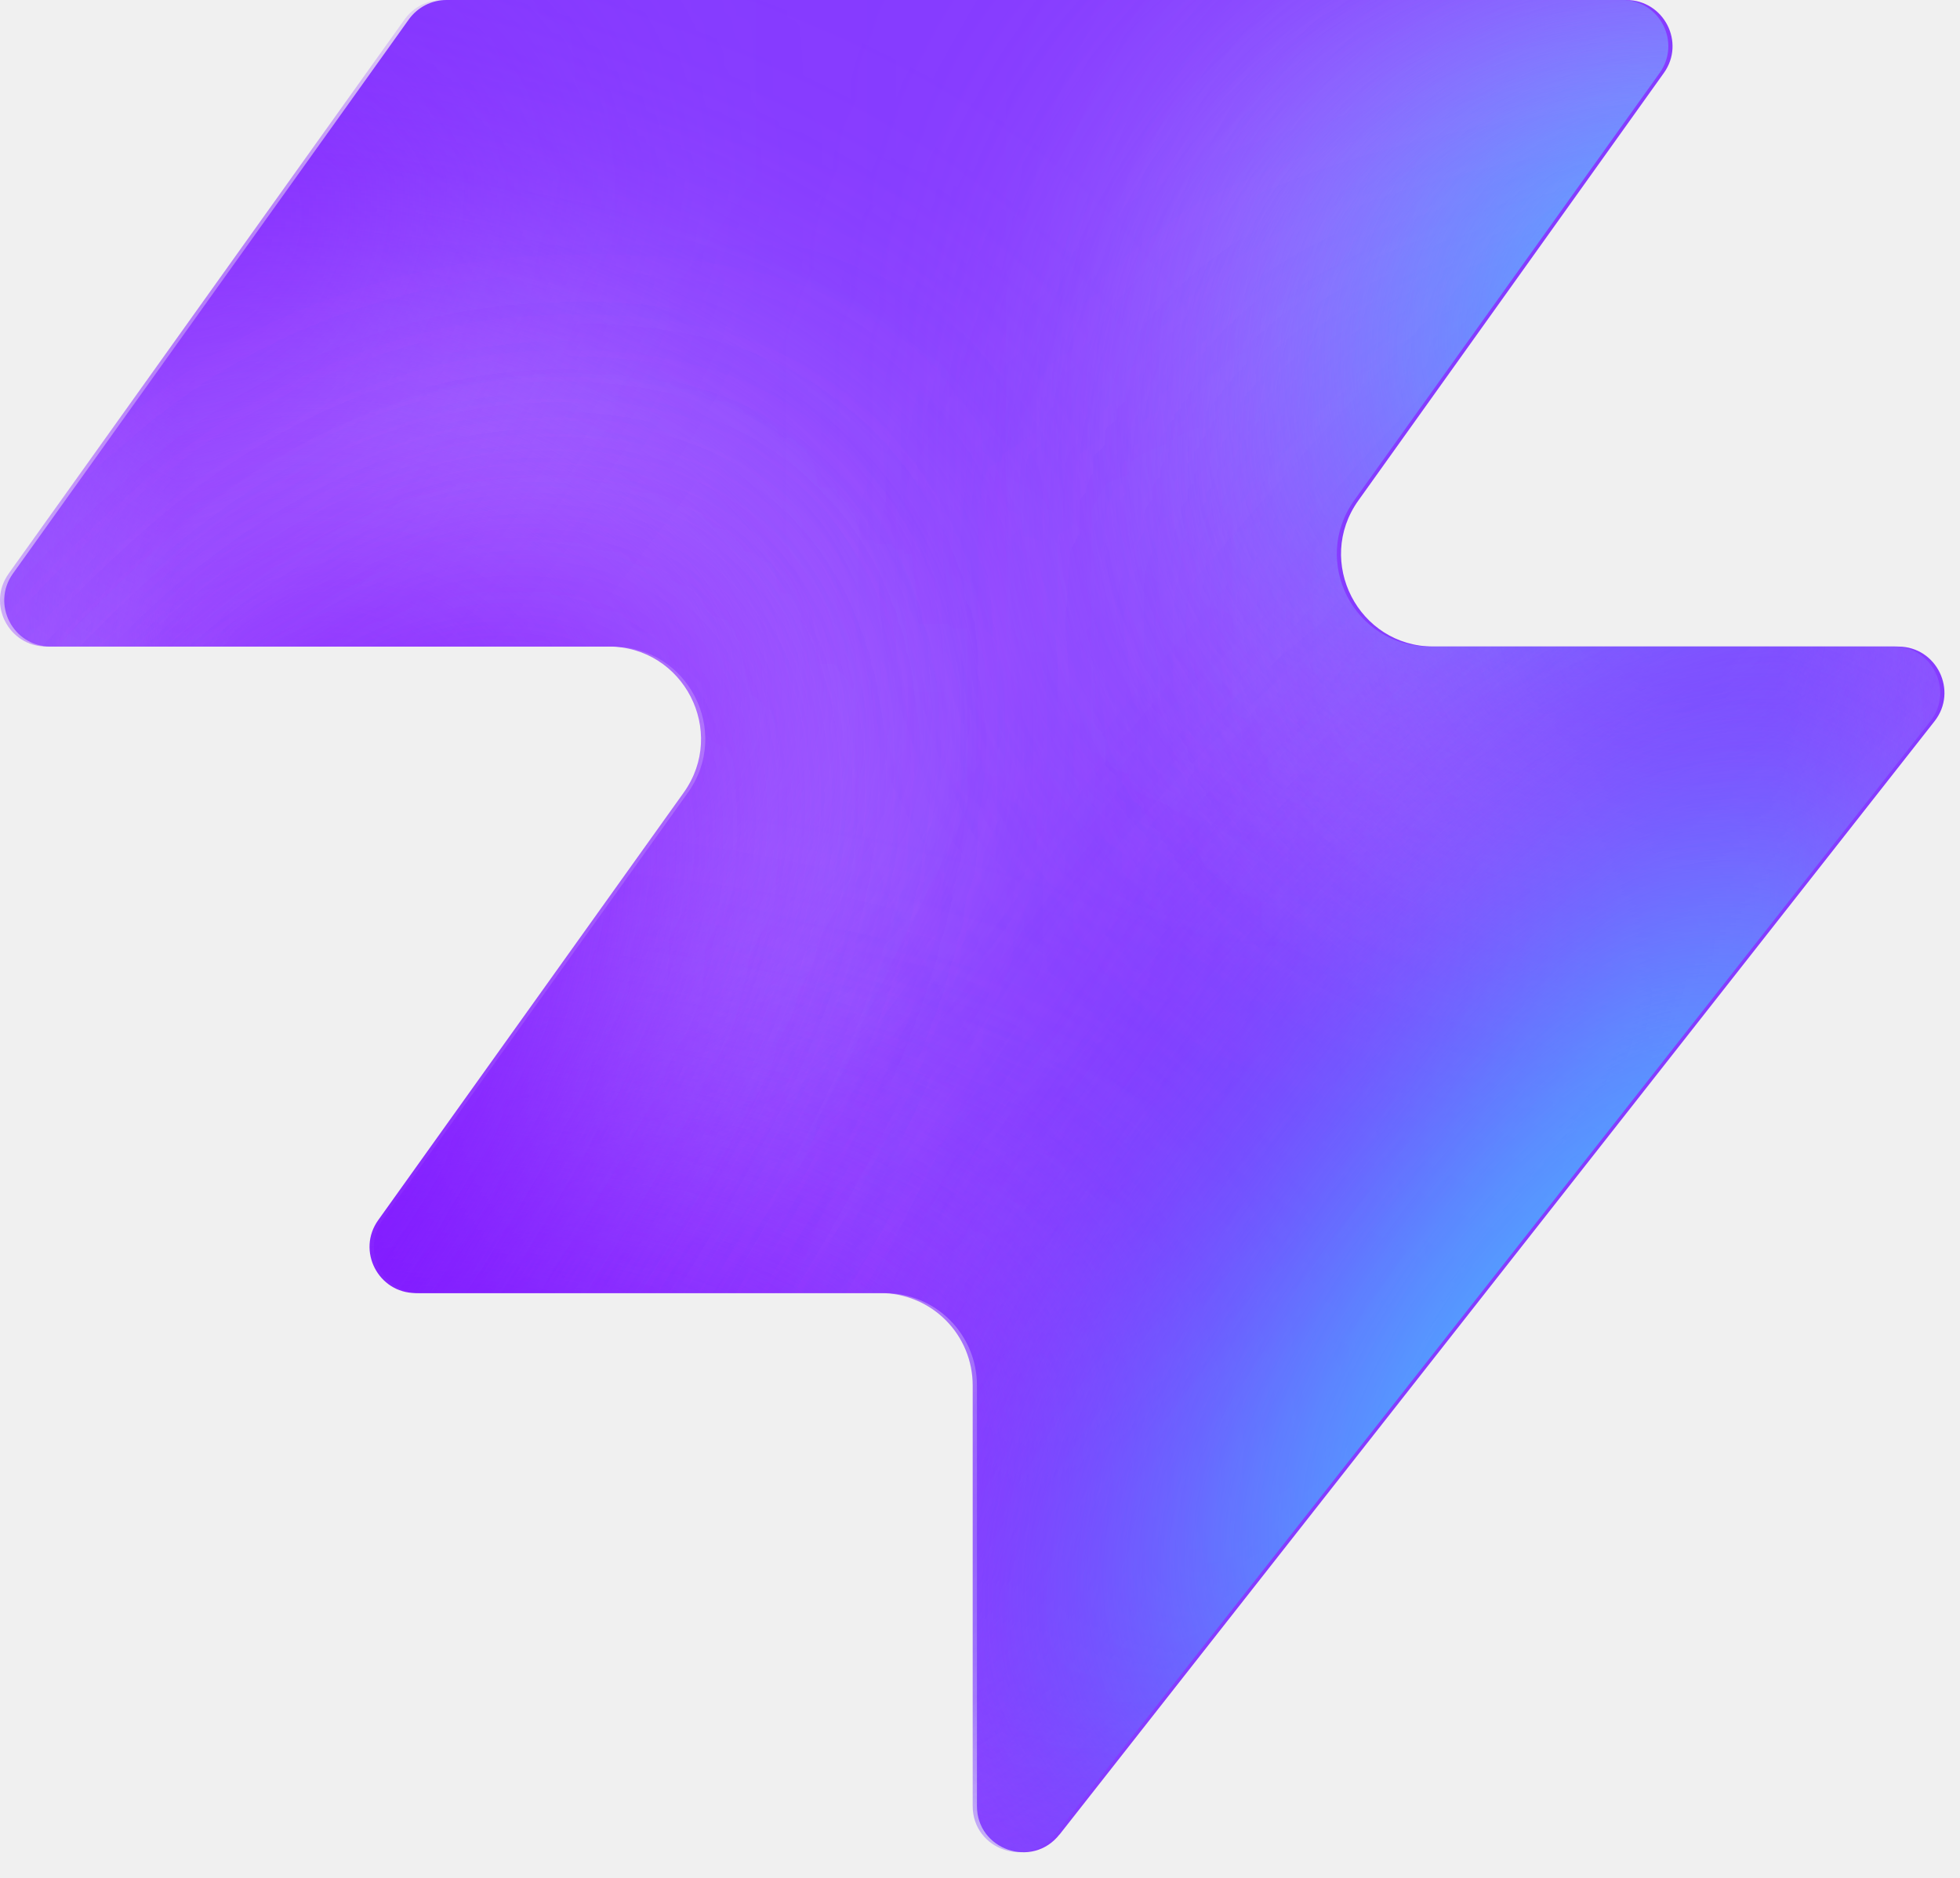
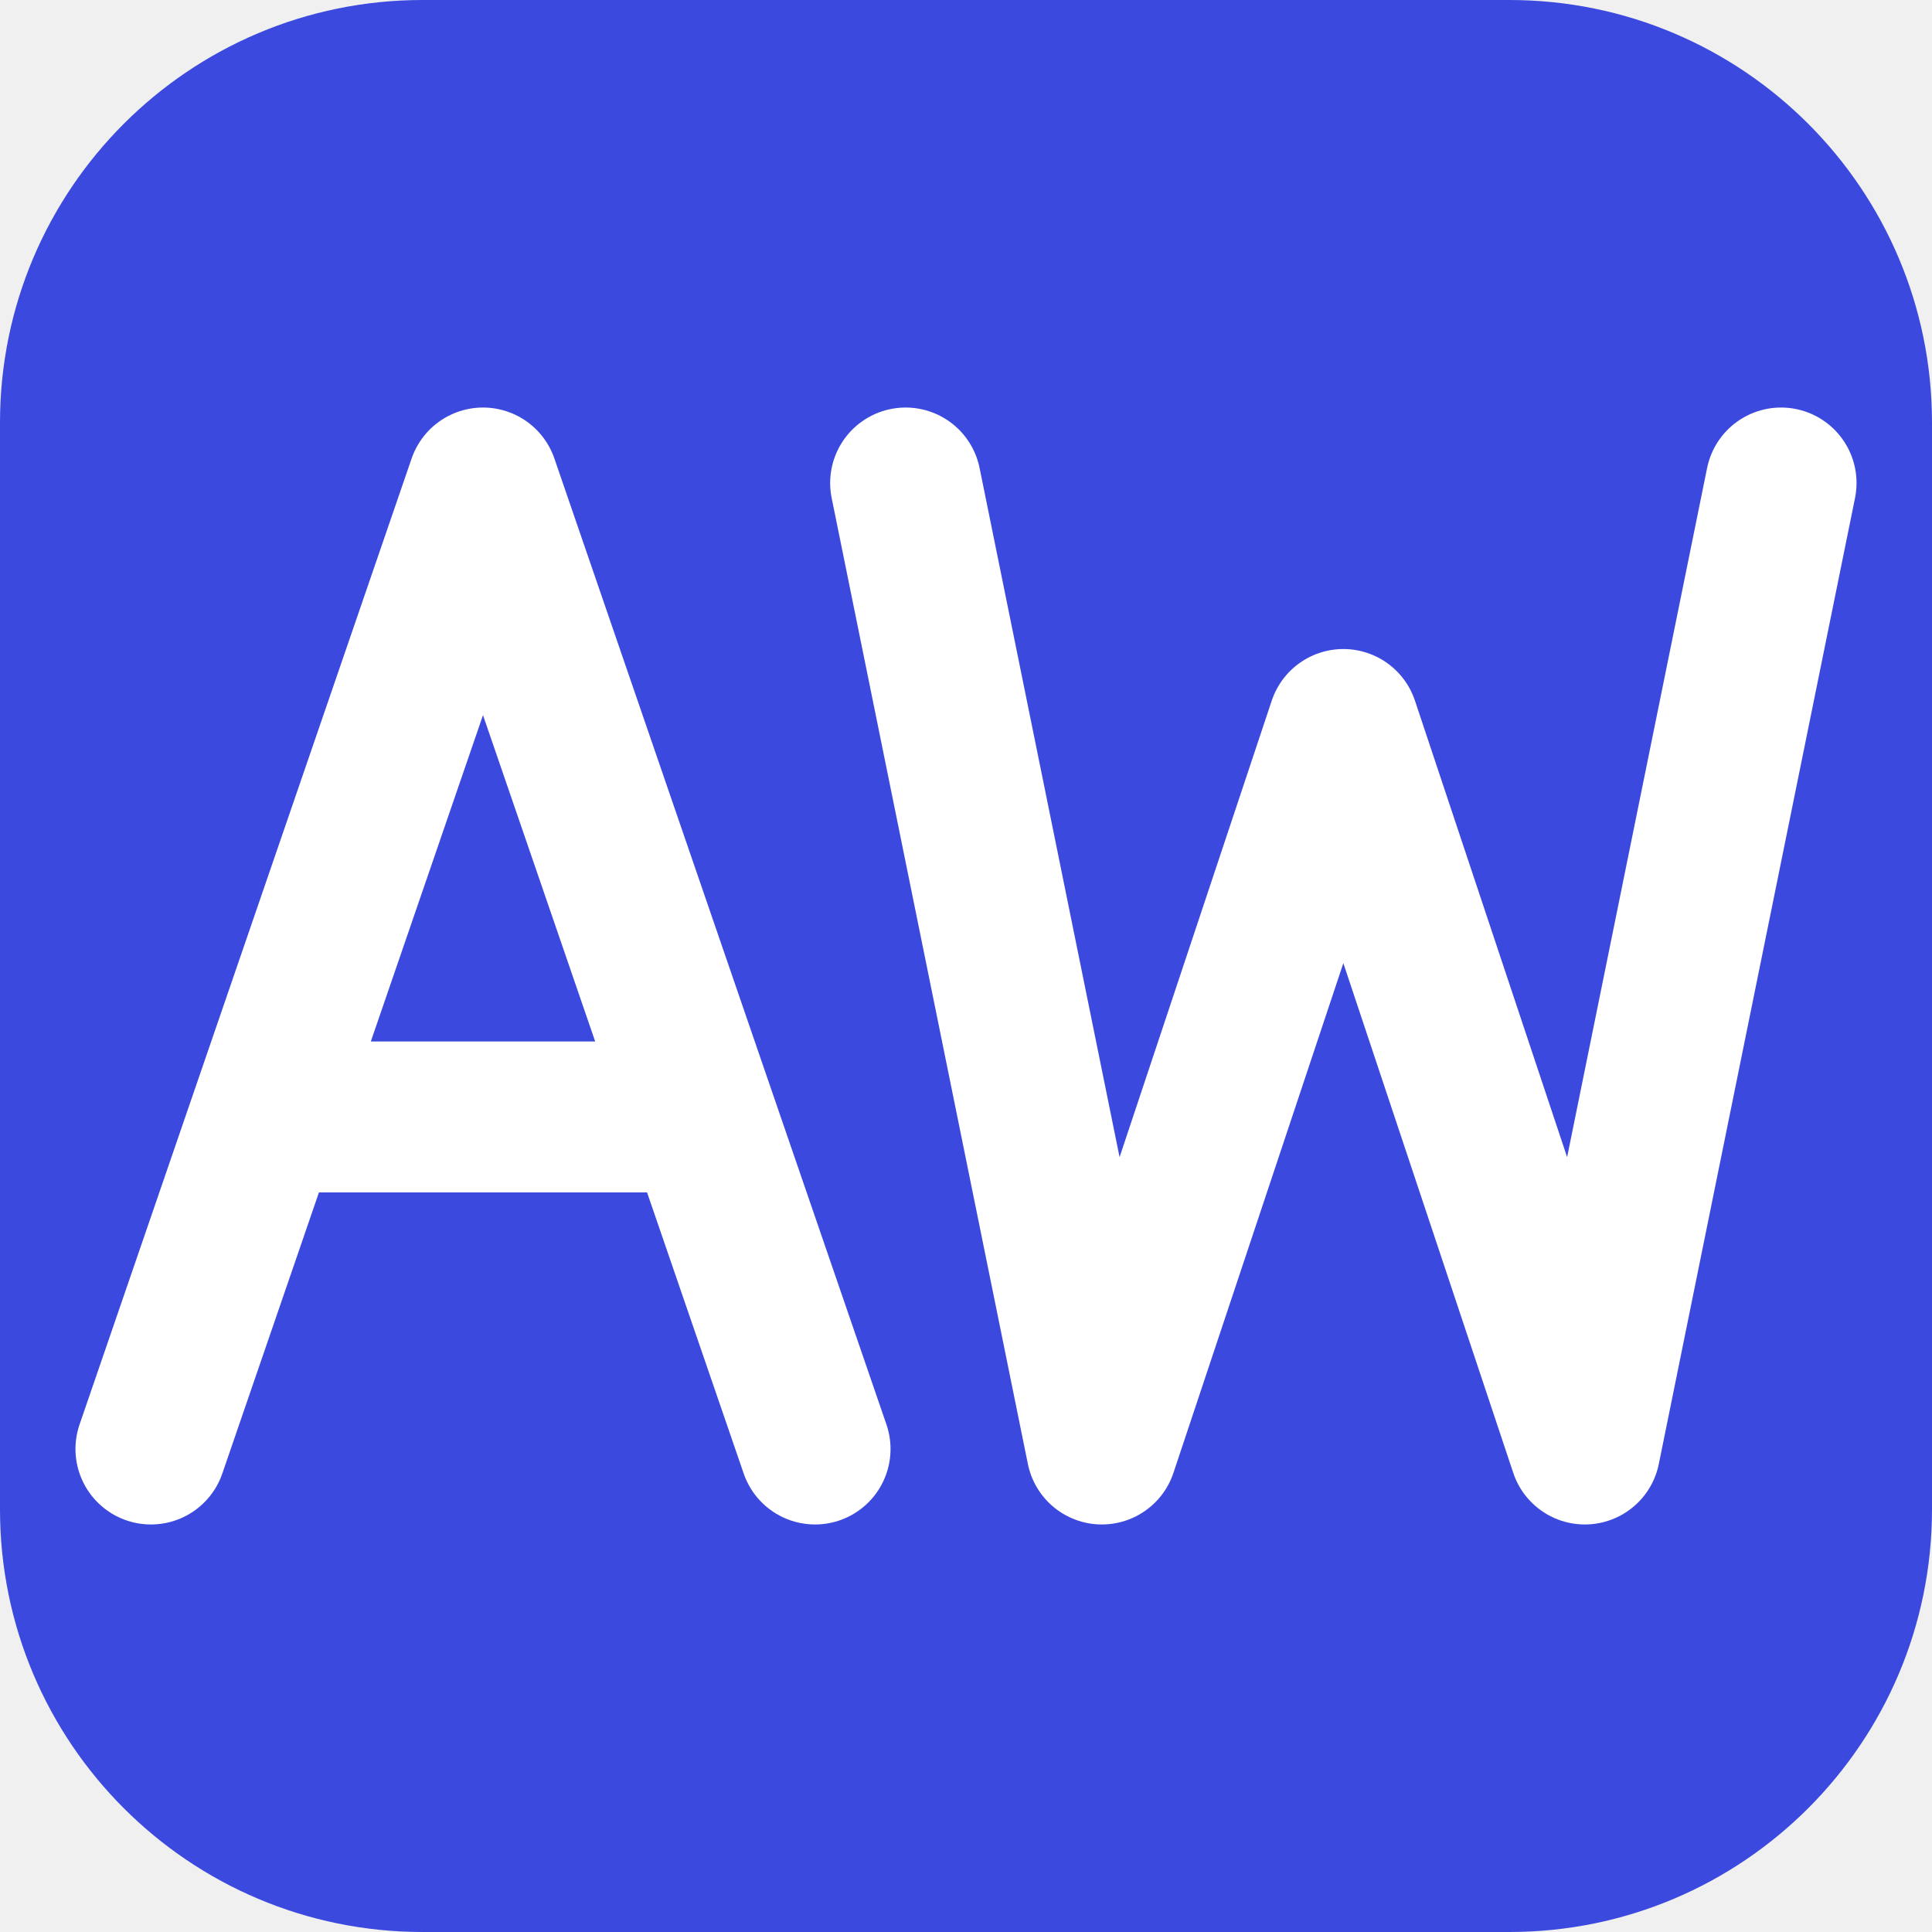
- <svg xmlns="http://www.w3.org/2000/svg" width="48" height="46" fill="none" viewBox="0 0 48 46">
-   <path fill="#863bff" d="M25.946 44.938c-.664.845-2.021.375-2.021-.698V33.937a2.26 2.26 0 0 0-2.262-2.262H10.287c-.92 0-1.456-1.04-.92-1.788l7.48-10.471c1.07-1.497 0-3.578-1.842-3.578H1.237c-.92 0-1.456-1.04-.92-1.788L10.013.474c.214-.297.556-.474.92-.474h28.894c.92 0 1.456 1.04.92 1.788l-7.48 10.471c-1.07 1.498 0 3.579 1.842 3.579h11.377c.943 0 1.473 1.088.89 1.83L25.947 44.94z" style="fill:#863bff;fill:color(display-p3 .525 .23 1);fill-opacity:1" />
-   <mask id="a" width="48" height="46" x="0" y="0" maskUnits="userSpaceOnUse" style="mask-type:alpha">
-     <path fill="#000" d="M25.842 44.938c-.664.844-2.021.375-2.021-.698V33.937a2.26 2.26 0 0 0-2.262-2.262H10.183c-.92 0-1.456-1.04-.92-1.788l7.48-10.471c1.07-1.498 0-3.579-1.842-3.579H1.133c-.92 0-1.456-1.04-.92-1.787L9.91.473c.214-.297.556-.474.92-.474h28.894c.92 0 1.456 1.04.92 1.788l-7.48 10.471c-1.07 1.498 0 3.578 1.842 3.578h11.377c.943 0 1.473 1.088.89 1.832L25.843 44.94z" style="fill:#000;fill-opacity:1" />
-   </mask>
-   <g mask="url(#a)">
-     <g filter="url(#b)">
-       <ellipse cx="5.508" cy="14.704" fill="#ede6ff" rx="5.508" ry="14.704" style="fill:#ede6ff;fill:color(display-p3 .927 .903 1);fill-opacity:1" transform="matrix(.00324 1 1 -.00324 -4.47 31.516)" />
-     </g>
-     <g filter="url(#c)">
-       <ellipse cx="10.399" cy="29.851" fill="#ede6ff" rx="10.399" ry="29.851" style="fill:#ede6ff;fill:color(display-p3 .927 .903 1);fill-opacity:1" transform="matrix(.00324 1 1 -.00324 -39.328 7.883)" />
-     </g>
-     <g filter="url(#d)">
-       <ellipse cx="5.508" cy="30.487" fill="#7e14ff" rx="5.508" ry="30.487" style="fill:#7e14ff;fill:color(display-p3 .492 .077 1);fill-opacity:1" transform="rotate(89.814 -25.913 -14.639)scale(1 -1)" />
-     </g>
-     <g filter="url(#e)">
-       <ellipse cx="5.508" cy="30.599" fill="#7e14ff" rx="5.508" ry="30.599" style="fill:#7e14ff;fill:color(display-p3 .492 .077 1);fill-opacity:1" transform="rotate(89.814 -32.644 -3.334)scale(1 -1)" />
-     </g>
-     <g filter="url(#f)">
-       <ellipse cx="5.508" cy="30.599" fill="#7e14ff" rx="5.508" ry="30.599" style="fill:#7e14ff;fill:color(display-p3 .492 .077 1);fill-opacity:1" transform="matrix(.00324 1 1 -.00324 -34.34 30.47)" />
-     </g>
-     <g filter="url(#g)">
-       <ellipse cx="14.072" cy="22.078" fill="#ede6ff" rx="14.072" ry="22.078" style="fill:#ede6ff;fill:color(display-p3 .927 .903 1);fill-opacity:1" transform="rotate(93.35 24.506 48.493)scale(-1 1)" />
-     </g>
-     <g filter="url(#h)">
-       <ellipse cx="3.47" cy="21.501" fill="#7e14ff" rx="3.47" ry="21.501" style="fill:#7e14ff;fill:color(display-p3 .492 .077 1);fill-opacity:1" transform="rotate(89.009 28.708 47.59)scale(-1 1)" />
-     </g>
-     <g filter="url(#i)">
-       <ellipse cx="3.47" cy="21.501" fill="#7e14ff" rx="3.47" ry="21.501" style="fill:#7e14ff;fill:color(display-p3 .492 .077 1);fill-opacity:1" transform="rotate(89.009 28.708 47.59)scale(-1 1)" />
-     </g>
-     <g filter="url(#j)">
-       <ellipse cx=".387" cy="8.972" fill="#7e14ff" rx="4.407" ry="29.108" style="fill:#7e14ff;fill:color(display-p3 .492 .077 1);fill-opacity:1" transform="rotate(39.51 .387 8.972)" />
-     </g>
-     <g filter="url(#k)">
-       <ellipse cx="47.523" cy="-6.092" fill="#7e14ff" rx="4.407" ry="29.108" style="fill:#7e14ff;fill:color(display-p3 .492 .077 1);fill-opacity:1" transform="rotate(37.892 47.523 -6.092)" />
-     </g>
-     <g filter="url(#l)">
-       <ellipse cx="41.412" cy="6.333" fill="#47bfff" rx="5.971" ry="9.665" style="fill:#47bfff;fill:color(display-p3 .28 .748 1);fill-opacity:1" transform="rotate(37.892 41.412 6.333)" />
-     </g>
-     <g filter="url(#m)">
-       <ellipse cx="-1.879" cy="38.332" fill="#7e14ff" rx="4.407" ry="29.108" style="fill:#7e14ff;fill:color(display-p3 .492 .077 1);fill-opacity:1" transform="rotate(37.892 -1.88 38.332)" />
-     </g>
-     <g filter="url(#n)">
-       <ellipse cx="-1.879" cy="38.332" fill="#7e14ff" rx="4.407" ry="29.108" style="fill:#7e14ff;fill:color(display-p3 .492 .077 1);fill-opacity:1" transform="rotate(37.892 -1.88 38.332)" />
-     </g>
-     <g filter="url(#o)">
-       <ellipse cx="35.651" cy="29.907" fill="#7e14ff" rx="4.407" ry="29.108" style="fill:#7e14ff;fill:color(display-p3 .492 .077 1);fill-opacity:1" transform="rotate(37.892 35.651 29.907)" />
-     </g>
-     <g filter="url(#p)">
-       <ellipse cx="38.418" cy="32.4" fill="#47bfff" rx="5.971" ry="15.297" style="fill:#47bfff;fill:color(display-p3 .28 .748 1);fill-opacity:1" transform="rotate(37.892 38.418 32.4)" />
-     </g>
+ <svg xmlns="http://www.w3.org/2000/svg" viewBox="0 0 64 64">
+   <rect width="64" height="64" rx="14" fill="#3b49df" />
+   <g transform="translate(-1 0)" fill="none" stroke="#ffffff" stroke-width="5" stroke-linecap="round" stroke-linejoin="round">
+     <polyline points="6,48 17,16 28,48" />
+     <line x1="10.5" y1="37" x2="23.5" y2="37" />
+     <polyline points="31,16 37.5,48 45.5,24 53.5,48 60,16" />
  </g>
-   <defs>
-     <filter id="b" width="60.045" height="41.654" x="-19.77" y="16.149" color-interpolation-filters="sRGB" filterUnits="userSpaceOnUse">
-       <feFlood flood-opacity="0" result="BackgroundImageFix" />
-       <feBlend in="SourceGraphic" in2="BackgroundImageFix" result="shape" />
-       <feGaussianBlur result="effect1_foregroundBlur_2002_17158" stdDeviation="7.659" />
-     </filter>
-     <filter id="c" width="90.34" height="51.437" x="-54.613" y="-7.533" color-interpolation-filters="sRGB" filterUnits="userSpaceOnUse">
-       <feFlood flood-opacity="0" result="BackgroundImageFix" />
-       <feBlend in="SourceGraphic" in2="BackgroundImageFix" result="shape" />
-       <feGaussianBlur result="effect1_foregroundBlur_2002_17158" stdDeviation="7.659" />
-     </filter>
-     <filter id="d" width="79.355" height="29.4" x="-49.64" y="2.03" color-interpolation-filters="sRGB" filterUnits="userSpaceOnUse">
-       <feFlood flood-opacity="0" result="BackgroundImageFix" />
-       <feBlend in="SourceGraphic" in2="BackgroundImageFix" result="shape" />
-       <feGaussianBlur result="effect1_foregroundBlur_2002_17158" stdDeviation="4.596" />
-     </filter>
-     <filter id="e" width="79.579" height="29.4" x="-45.045" y="20.029" color-interpolation-filters="sRGB" filterUnits="userSpaceOnUse">
-       <feFlood flood-opacity="0" result="BackgroundImageFix" />
-       <feBlend in="SourceGraphic" in2="BackgroundImageFix" result="shape" />
-       <feGaussianBlur result="effect1_foregroundBlur_2002_17158" stdDeviation="4.596" />
-     </filter>
-     <filter id="f" width="79.579" height="29.4" x="-43.513" y="21.178" color-interpolation-filters="sRGB" filterUnits="userSpaceOnUse">
-       <feFlood flood-opacity="0" result="BackgroundImageFix" />
-       <feBlend in="SourceGraphic" in2="BackgroundImageFix" result="shape" />
-       <feGaussianBlur result="effect1_foregroundBlur_2002_17158" stdDeviation="4.596" />
-     </filter>
-     <filter id="g" width="74.749" height="58.852" x="15.756" y="-17.901" color-interpolation-filters="sRGB" filterUnits="userSpaceOnUse">
-       <feFlood flood-opacity="0" result="BackgroundImageFix" />
-       <feBlend in="SourceGraphic" in2="BackgroundImageFix" result="shape" />
-       <feGaussianBlur result="effect1_foregroundBlur_2002_17158" stdDeviation="7.659" />
-     </filter>
-     <filter id="h" width="61.377" height="25.362" x="23.548" y="2.284" color-interpolation-filters="sRGB" filterUnits="userSpaceOnUse">
-       <feFlood flood-opacity="0" result="BackgroundImageFix" />
-       <feBlend in="SourceGraphic" in2="BackgroundImageFix" result="shape" />
-       <feGaussianBlur result="effect1_foregroundBlur_2002_17158" stdDeviation="4.596" />
-     </filter>
-     <filter id="i" width="61.377" height="25.362" x="23.548" y="2.284" color-interpolation-filters="sRGB" filterUnits="userSpaceOnUse">
-       <feFlood flood-opacity="0" result="BackgroundImageFix" />
-       <feBlend in="SourceGraphic" in2="BackgroundImageFix" result="shape" />
-       <feGaussianBlur result="effect1_foregroundBlur_2002_17158" stdDeviation="4.596" />
-     </filter>
-     <filter id="j" width="56.045" height="63.649" x="-27.636" y="-22.853" color-interpolation-filters="sRGB" filterUnits="userSpaceOnUse">
-       <feFlood flood-opacity="0" result="BackgroundImageFix" />
-       <feBlend in="SourceGraphic" in2="BackgroundImageFix" result="shape" />
-       <feGaussianBlur result="effect1_foregroundBlur_2002_17158" stdDeviation="4.596" />
-     </filter>
-     <filter id="k" width="54.814" height="64.646" x="20.116" y="-38.415" color-interpolation-filters="sRGB" filterUnits="userSpaceOnUse">
-       <feFlood flood-opacity="0" result="BackgroundImageFix" />
-       <feBlend in="SourceGraphic" in2="BackgroundImageFix" result="shape" />
-       <feGaussianBlur result="effect1_foregroundBlur_2002_17158" stdDeviation="4.596" />
-     </filter>
-     <filter id="l" width="33.541" height="35.313" x="24.641" y="-11.323" color-interpolation-filters="sRGB" filterUnits="userSpaceOnUse">
-       <feFlood flood-opacity="0" result="BackgroundImageFix" />
-       <feBlend in="SourceGraphic" in2="BackgroundImageFix" result="shape" />
-       <feGaussianBlur result="effect1_foregroundBlur_2002_17158" stdDeviation="4.596" />
-     </filter>
-     <filter id="m" width="54.814" height="64.646" x="-29.286" y="6.009" color-interpolation-filters="sRGB" filterUnits="userSpaceOnUse">
-       <feFlood flood-opacity="0" result="BackgroundImageFix" />
-       <feBlend in="SourceGraphic" in2="BackgroundImageFix" result="shape" />
-       <feGaussianBlur result="effect1_foregroundBlur_2002_17158" stdDeviation="4.596" />
-     </filter>
-     <filter id="n" width="54.814" height="64.646" x="-29.286" y="6.009" color-interpolation-filters="sRGB" filterUnits="userSpaceOnUse">
-       <feFlood flood-opacity="0" result="BackgroundImageFix" />
-       <feBlend in="SourceGraphic" in2="BackgroundImageFix" result="shape" />
-       <feGaussianBlur result="effect1_foregroundBlur_2002_17158" stdDeviation="4.596" />
-     </filter>
-     <filter id="o" width="54.814" height="64.646" x="8.244" y="-2.416" color-interpolation-filters="sRGB" filterUnits="userSpaceOnUse">
-       <feFlood flood-opacity="0" result="BackgroundImageFix" />
-       <feBlend in="SourceGraphic" in2="BackgroundImageFix" result="shape" />
-       <feGaussianBlur result="effect1_foregroundBlur_2002_17158" stdDeviation="4.596" />
-     </filter>
-     <filter id="p" width="39.409" height="43.623" x="18.713" y="10.588" color-interpolation-filters="sRGB" filterUnits="userSpaceOnUse">
-       <feFlood flood-opacity="0" result="BackgroundImageFix" />
-       <feBlend in="SourceGraphic" in2="BackgroundImageFix" result="shape" />
-       <feGaussianBlur result="effect1_foregroundBlur_2002_17158" stdDeviation="4.596" />
-     </filter>
-   </defs>
</svg>
